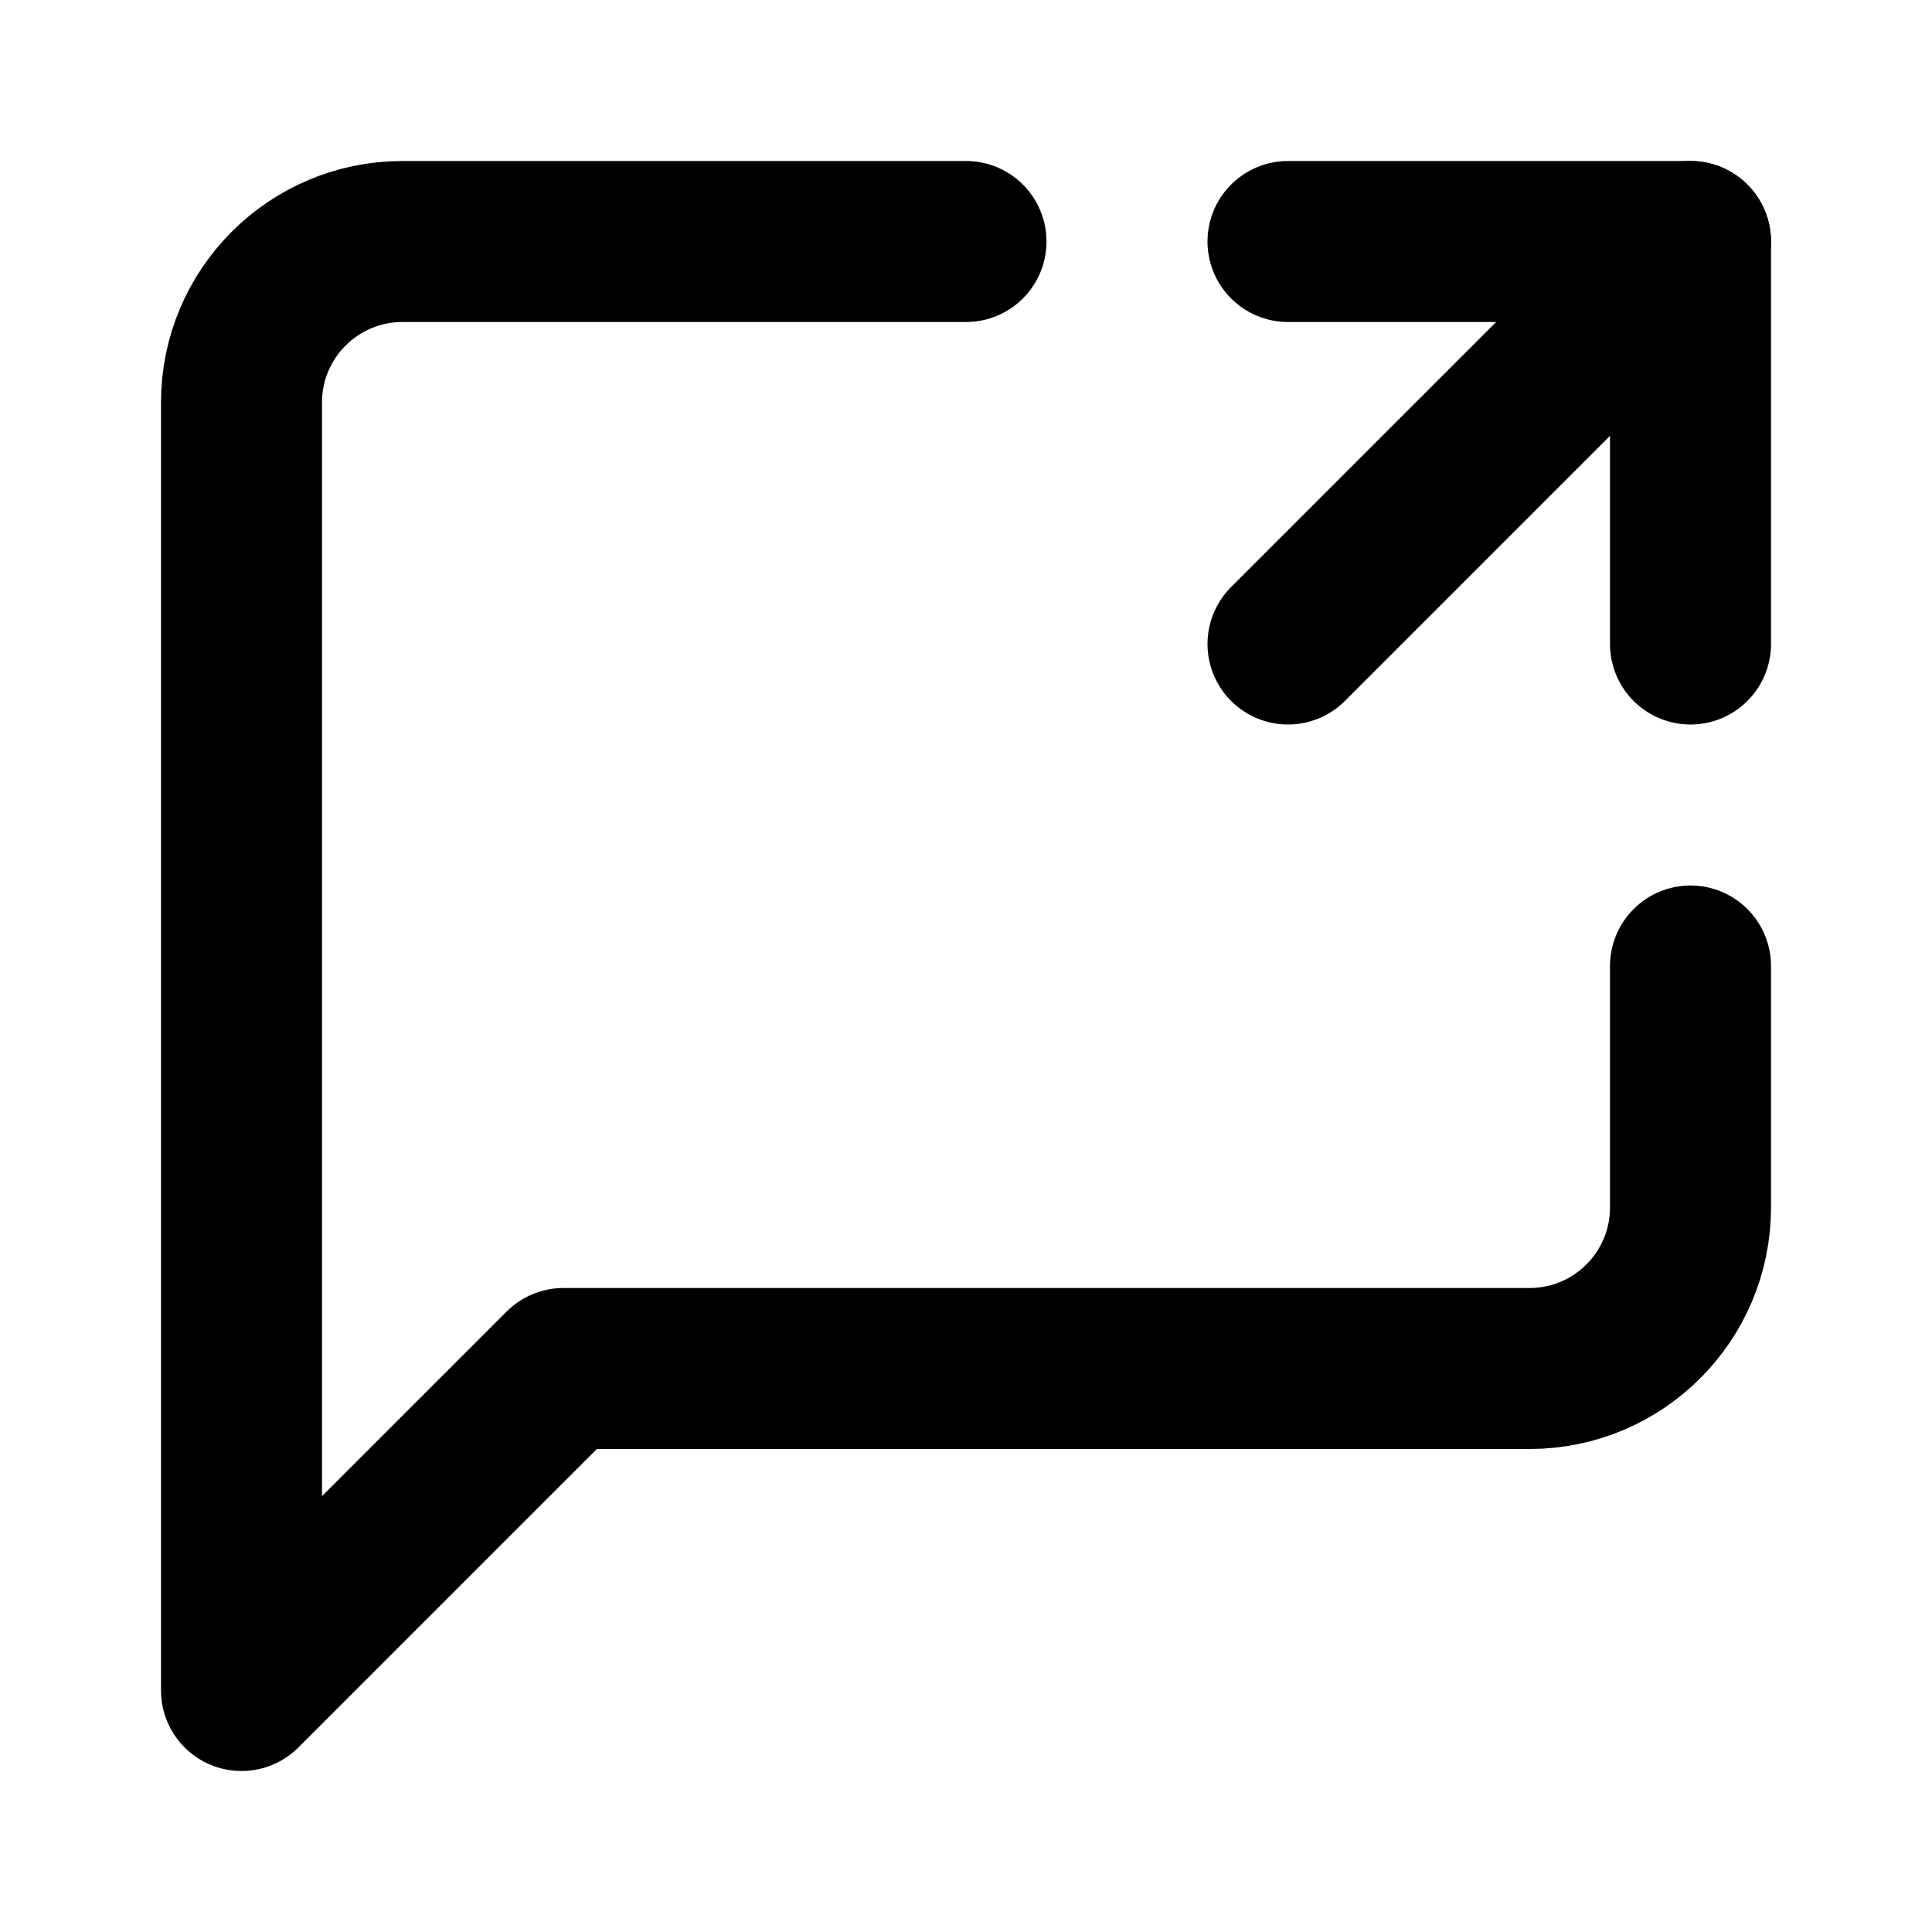
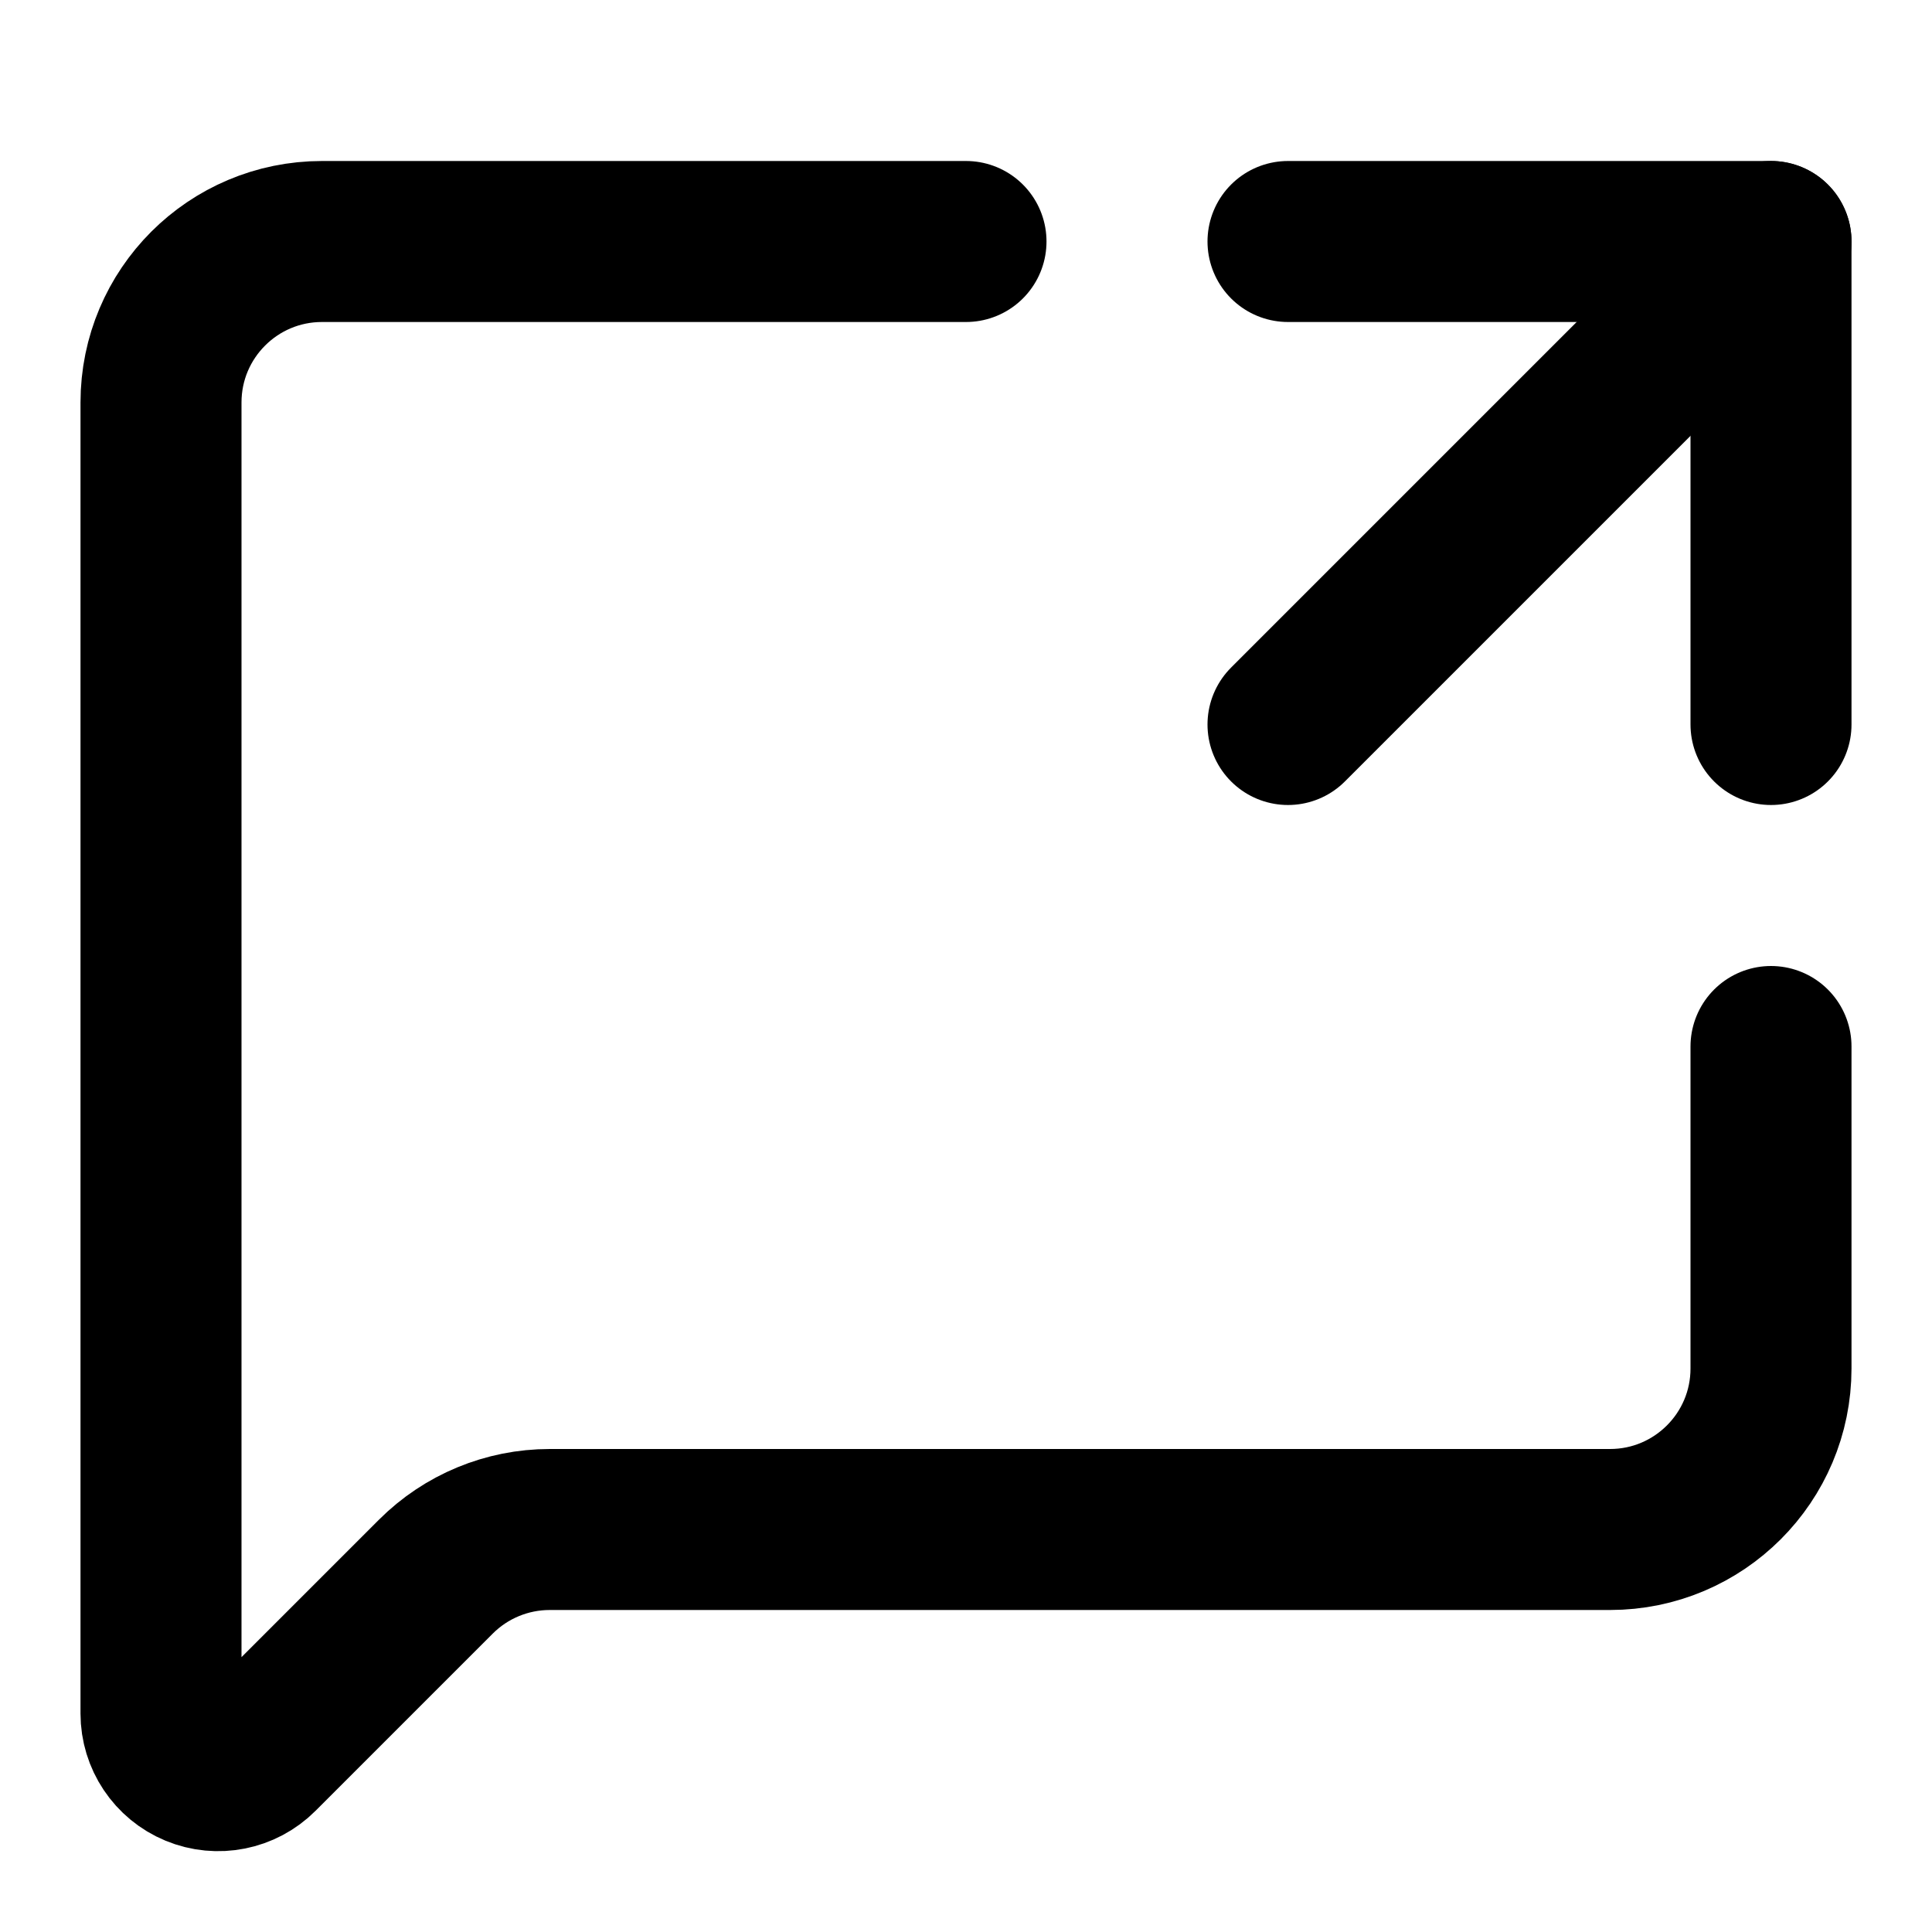
<svg xmlns="http://www.w3.org/2000/svg" width="24" height="24" viewBox="0 0 24 24" fill="none" stroke="currentColor" stroke-width="2" stroke-linecap="round" stroke-linejoin="round">
-   <path d="M21 12v3a2 2 0 0 1-2 2H7l-4 4V5a2 2 0 0 1 2-2h7" />
-   <path d="M16 3h5v5" />
-   <path d="m16 8 5-5" />
+   <path d="M12 3H4a2 2 0 0 0-2 2v16.286a.71.71 0 0 0 1.212.502l2.202-2.202A2 2 0 0 1 6.828 19H20a2 2 0 0 0 2-2v-4" />
+   <path d="M16 3h6v6" />
+   <path d="m16 9 6-6" />
</svg>
